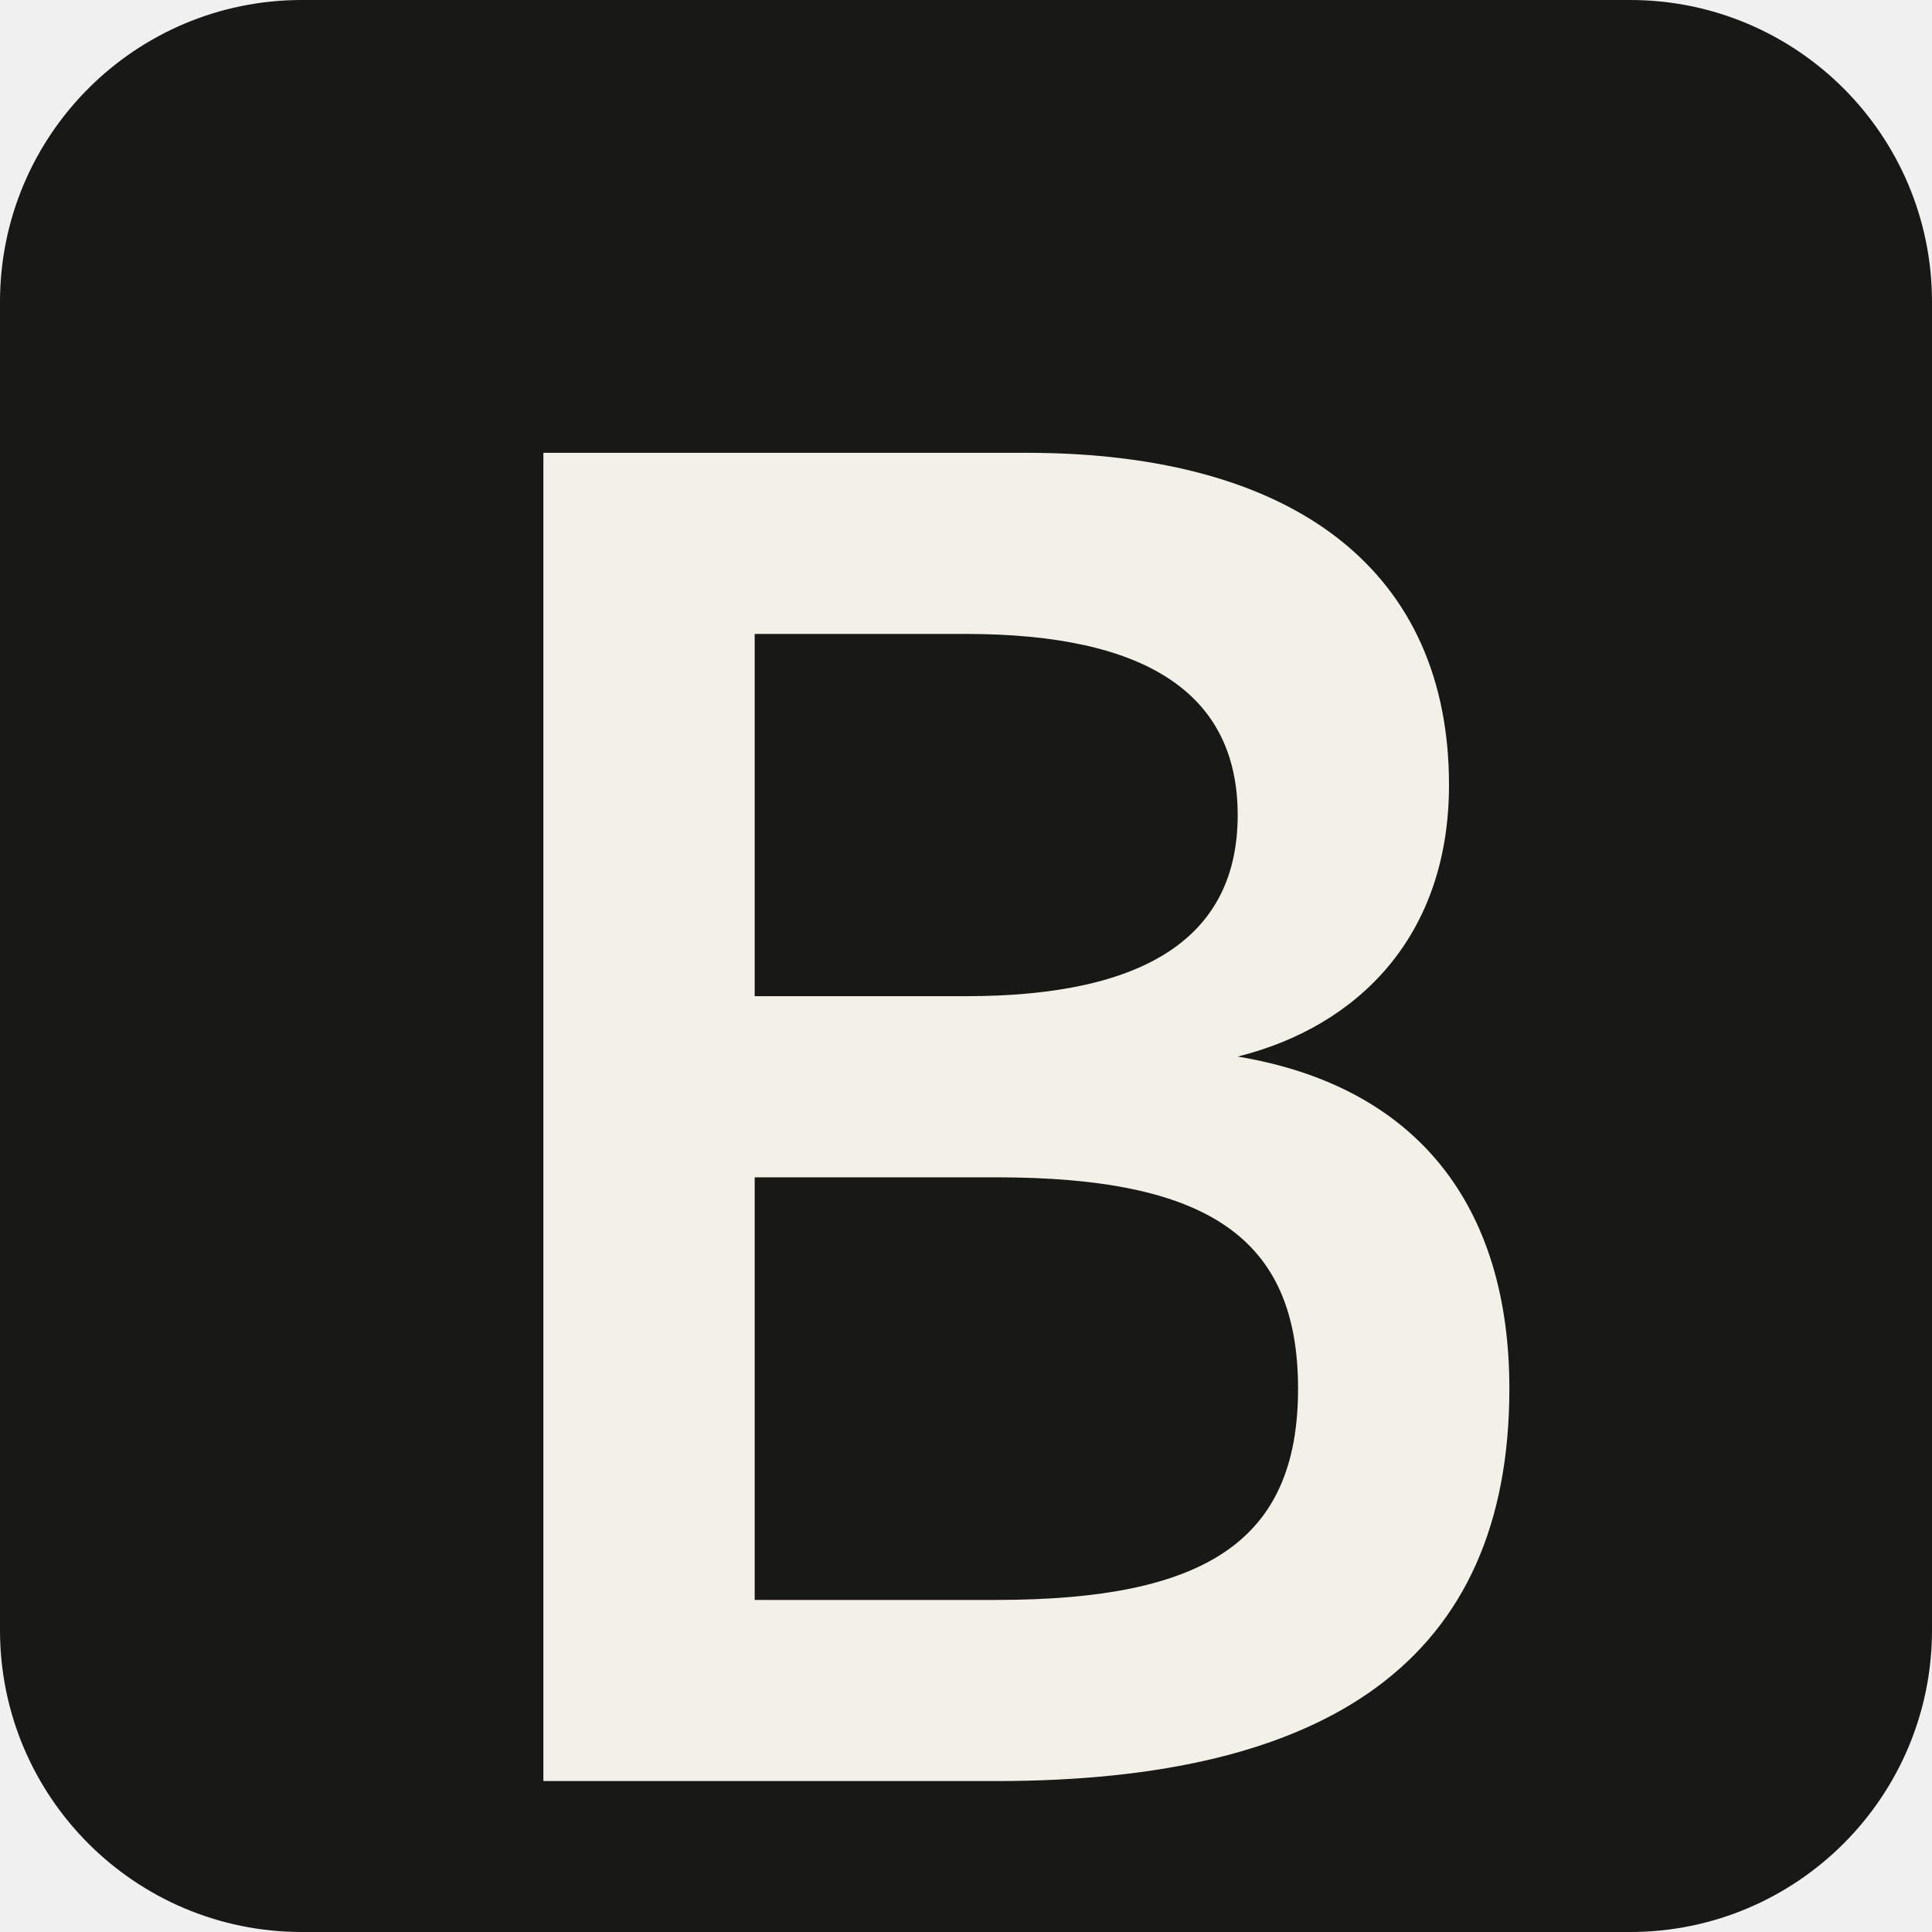
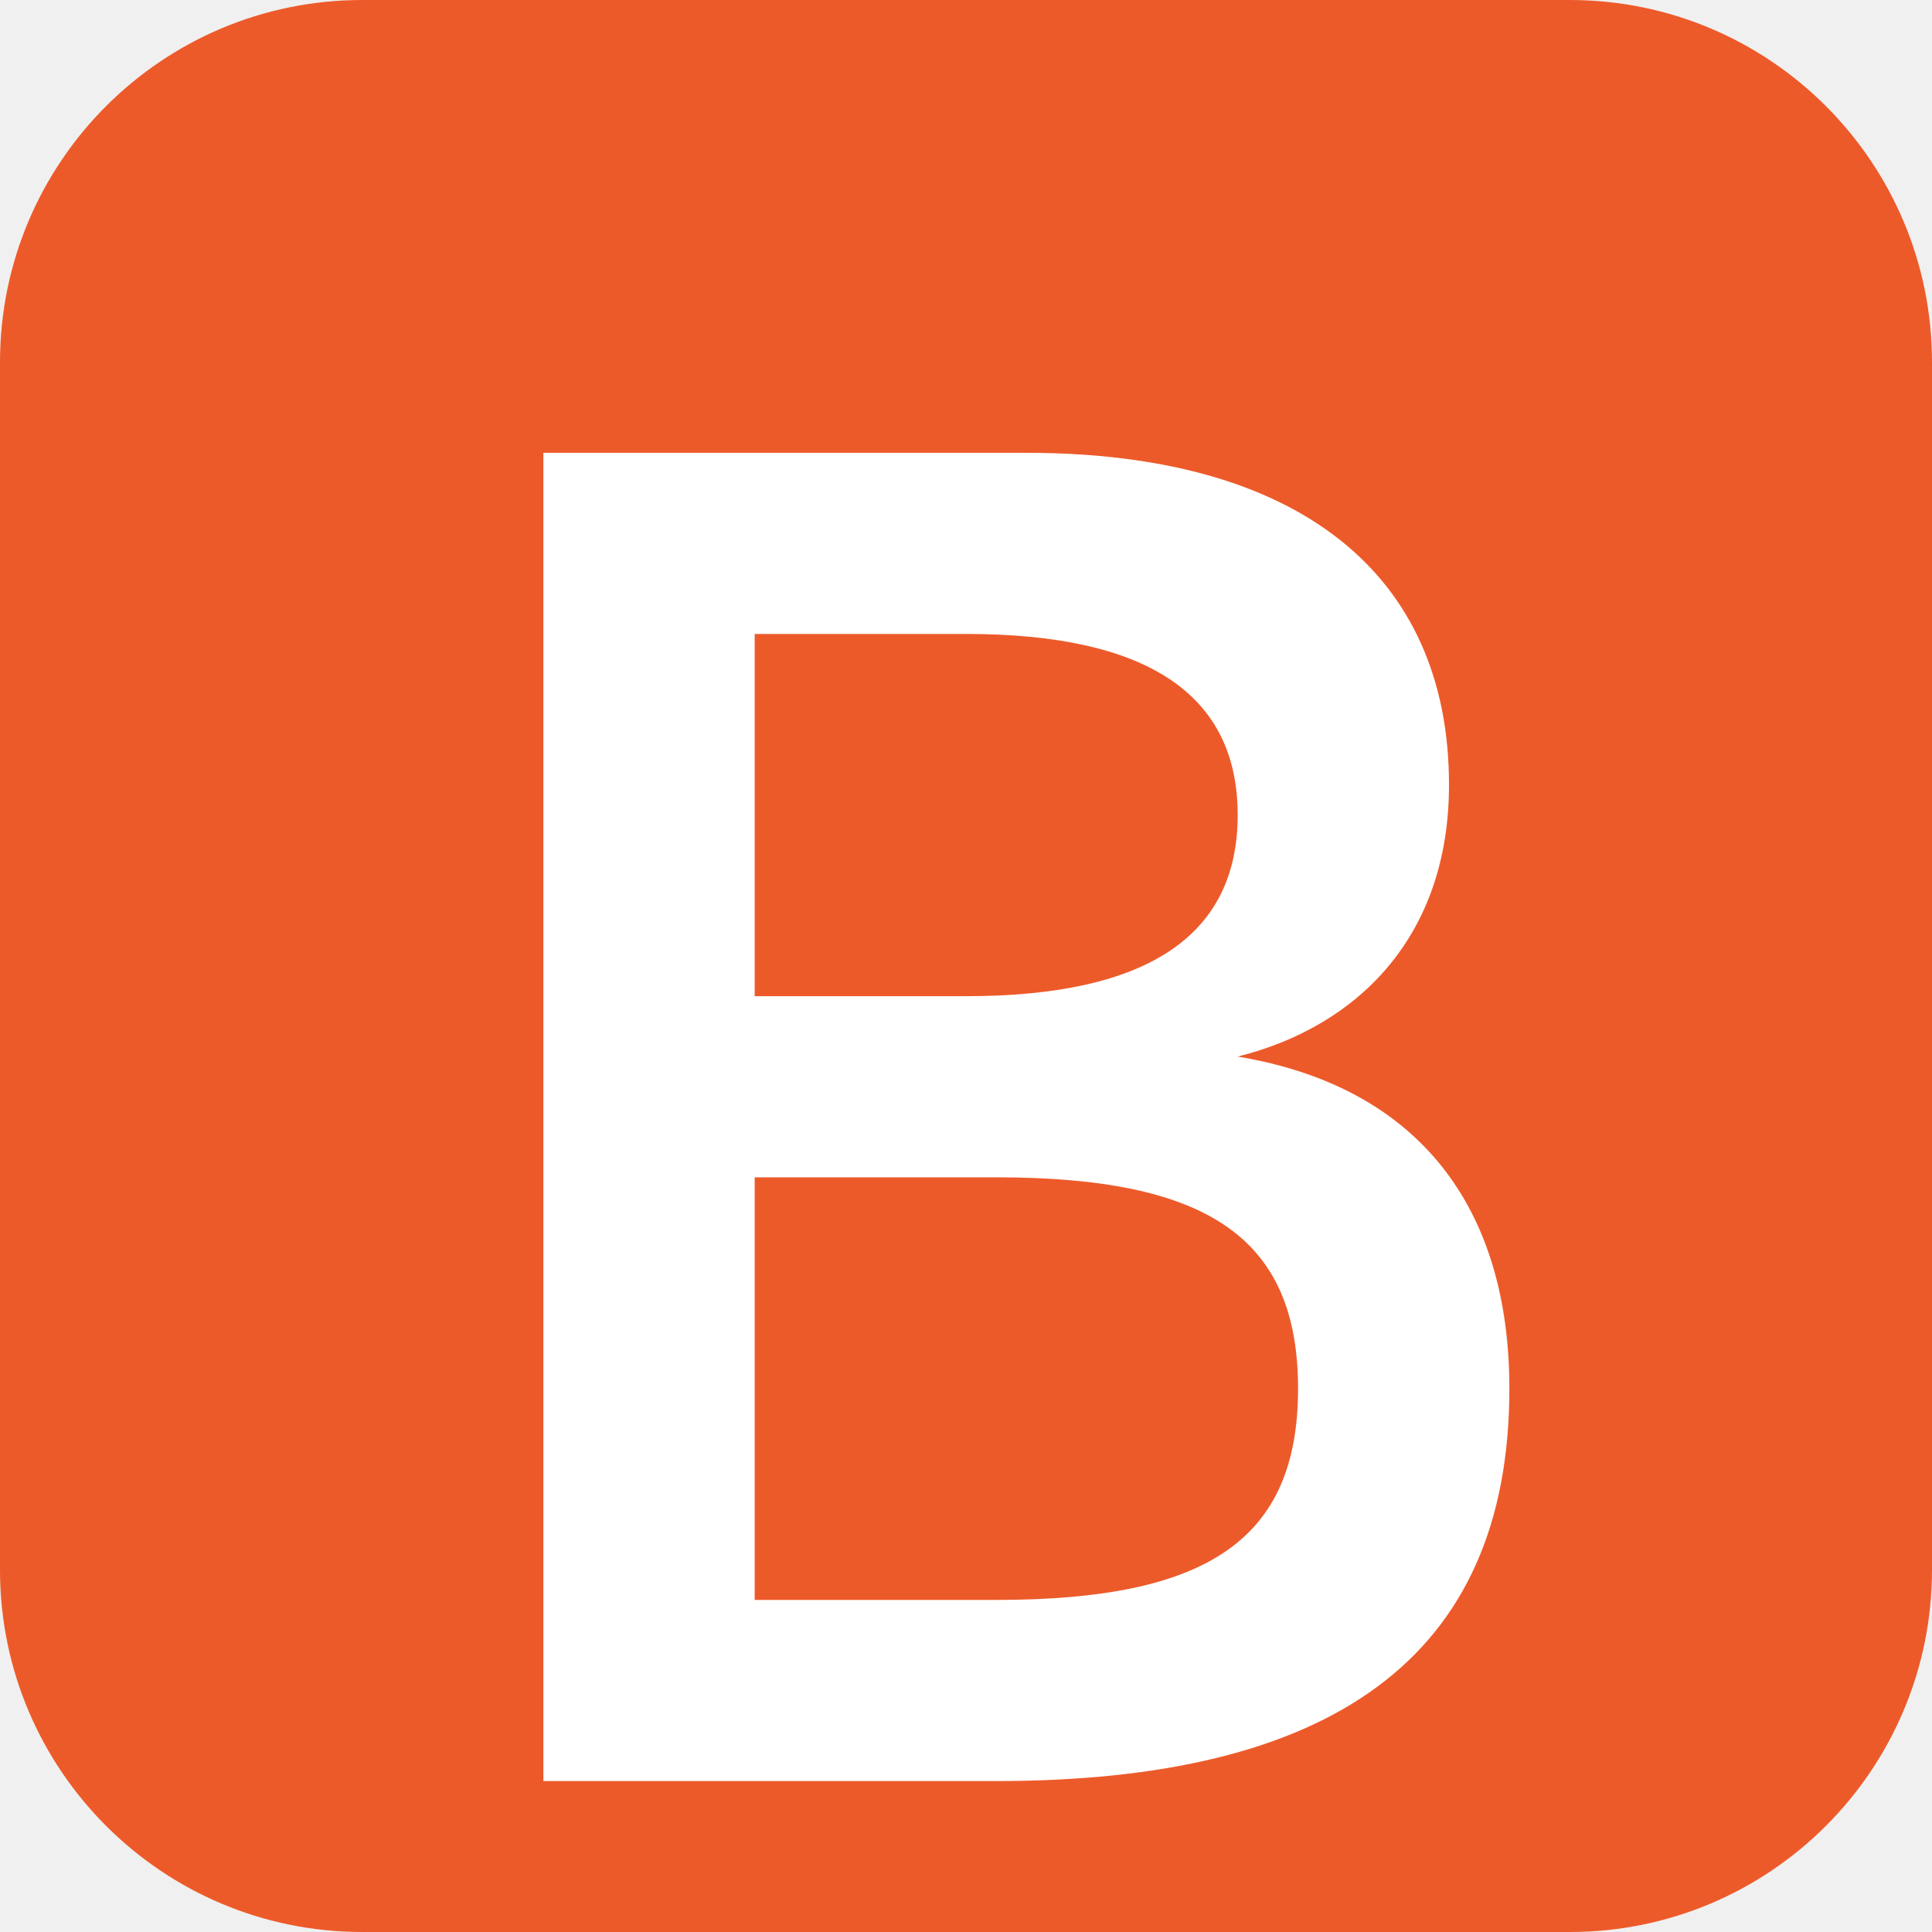
<svg xmlns="http://www.w3.org/2000/svg" viewBox="0 0 64 64">
-   <rect width="64" height="64" rx="10" fill="#181817" />
-   <path d="M18 15h16c9 0 14 4 14 11 0 5-3 8-7 9 6 1 9 5 9 11 0 9-6 13-17 13H18V15Zm14 18c6 0 9-2 9-6s-3-6-9-6h-7v12h7Zm1 20c7 0 10-2 10-7s-3-7-10-7h-8v14h8Z" fill="#f3f0e8" />
+   <rect width="64" height="64" rx="12" fill="#ed5a2a" />
+   <path d="M18 15h16c9 0 14 4 14 11 0 5-3 8-7 9 6 1 9 5 9 11 0 9-6 13-17 13H18V15Zm14 18c6 0 9-2 9-6s-3-6-9-6h-7v12h7Zm1 20c7 0 10-2 10-7s-3-7-10-7h-8v14h8Z" fill="#ffffff" />
</svg>
